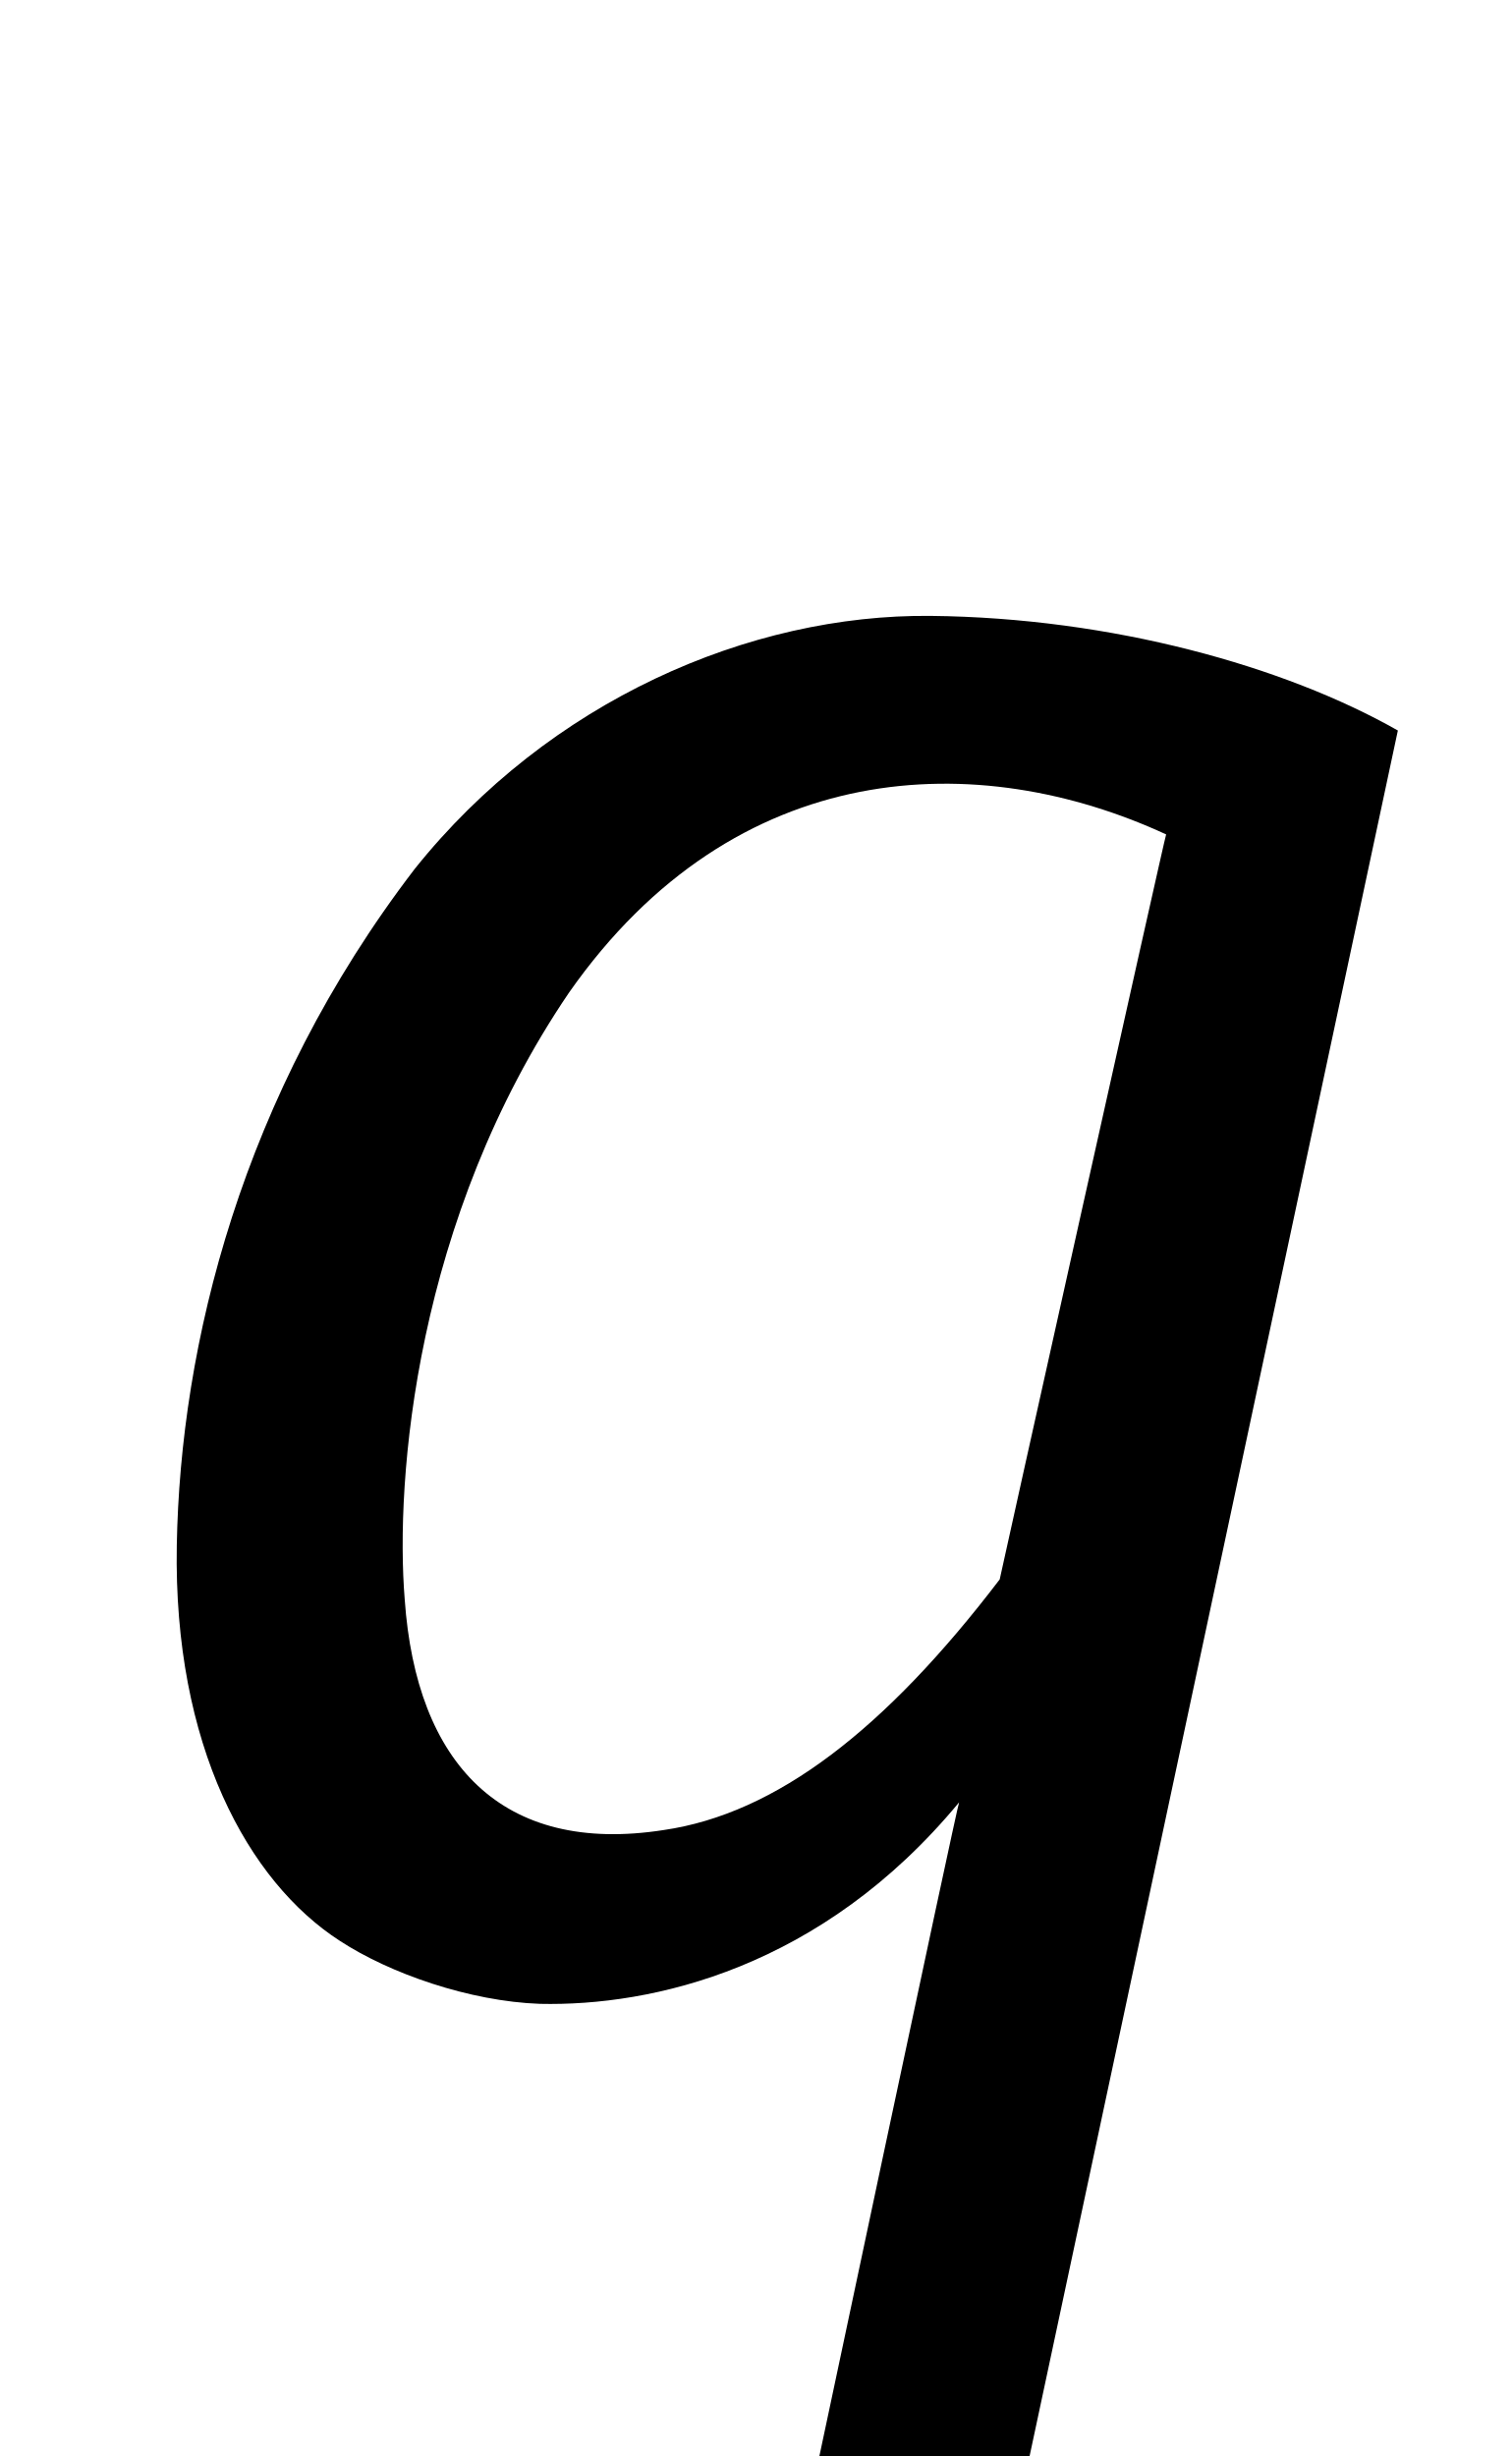
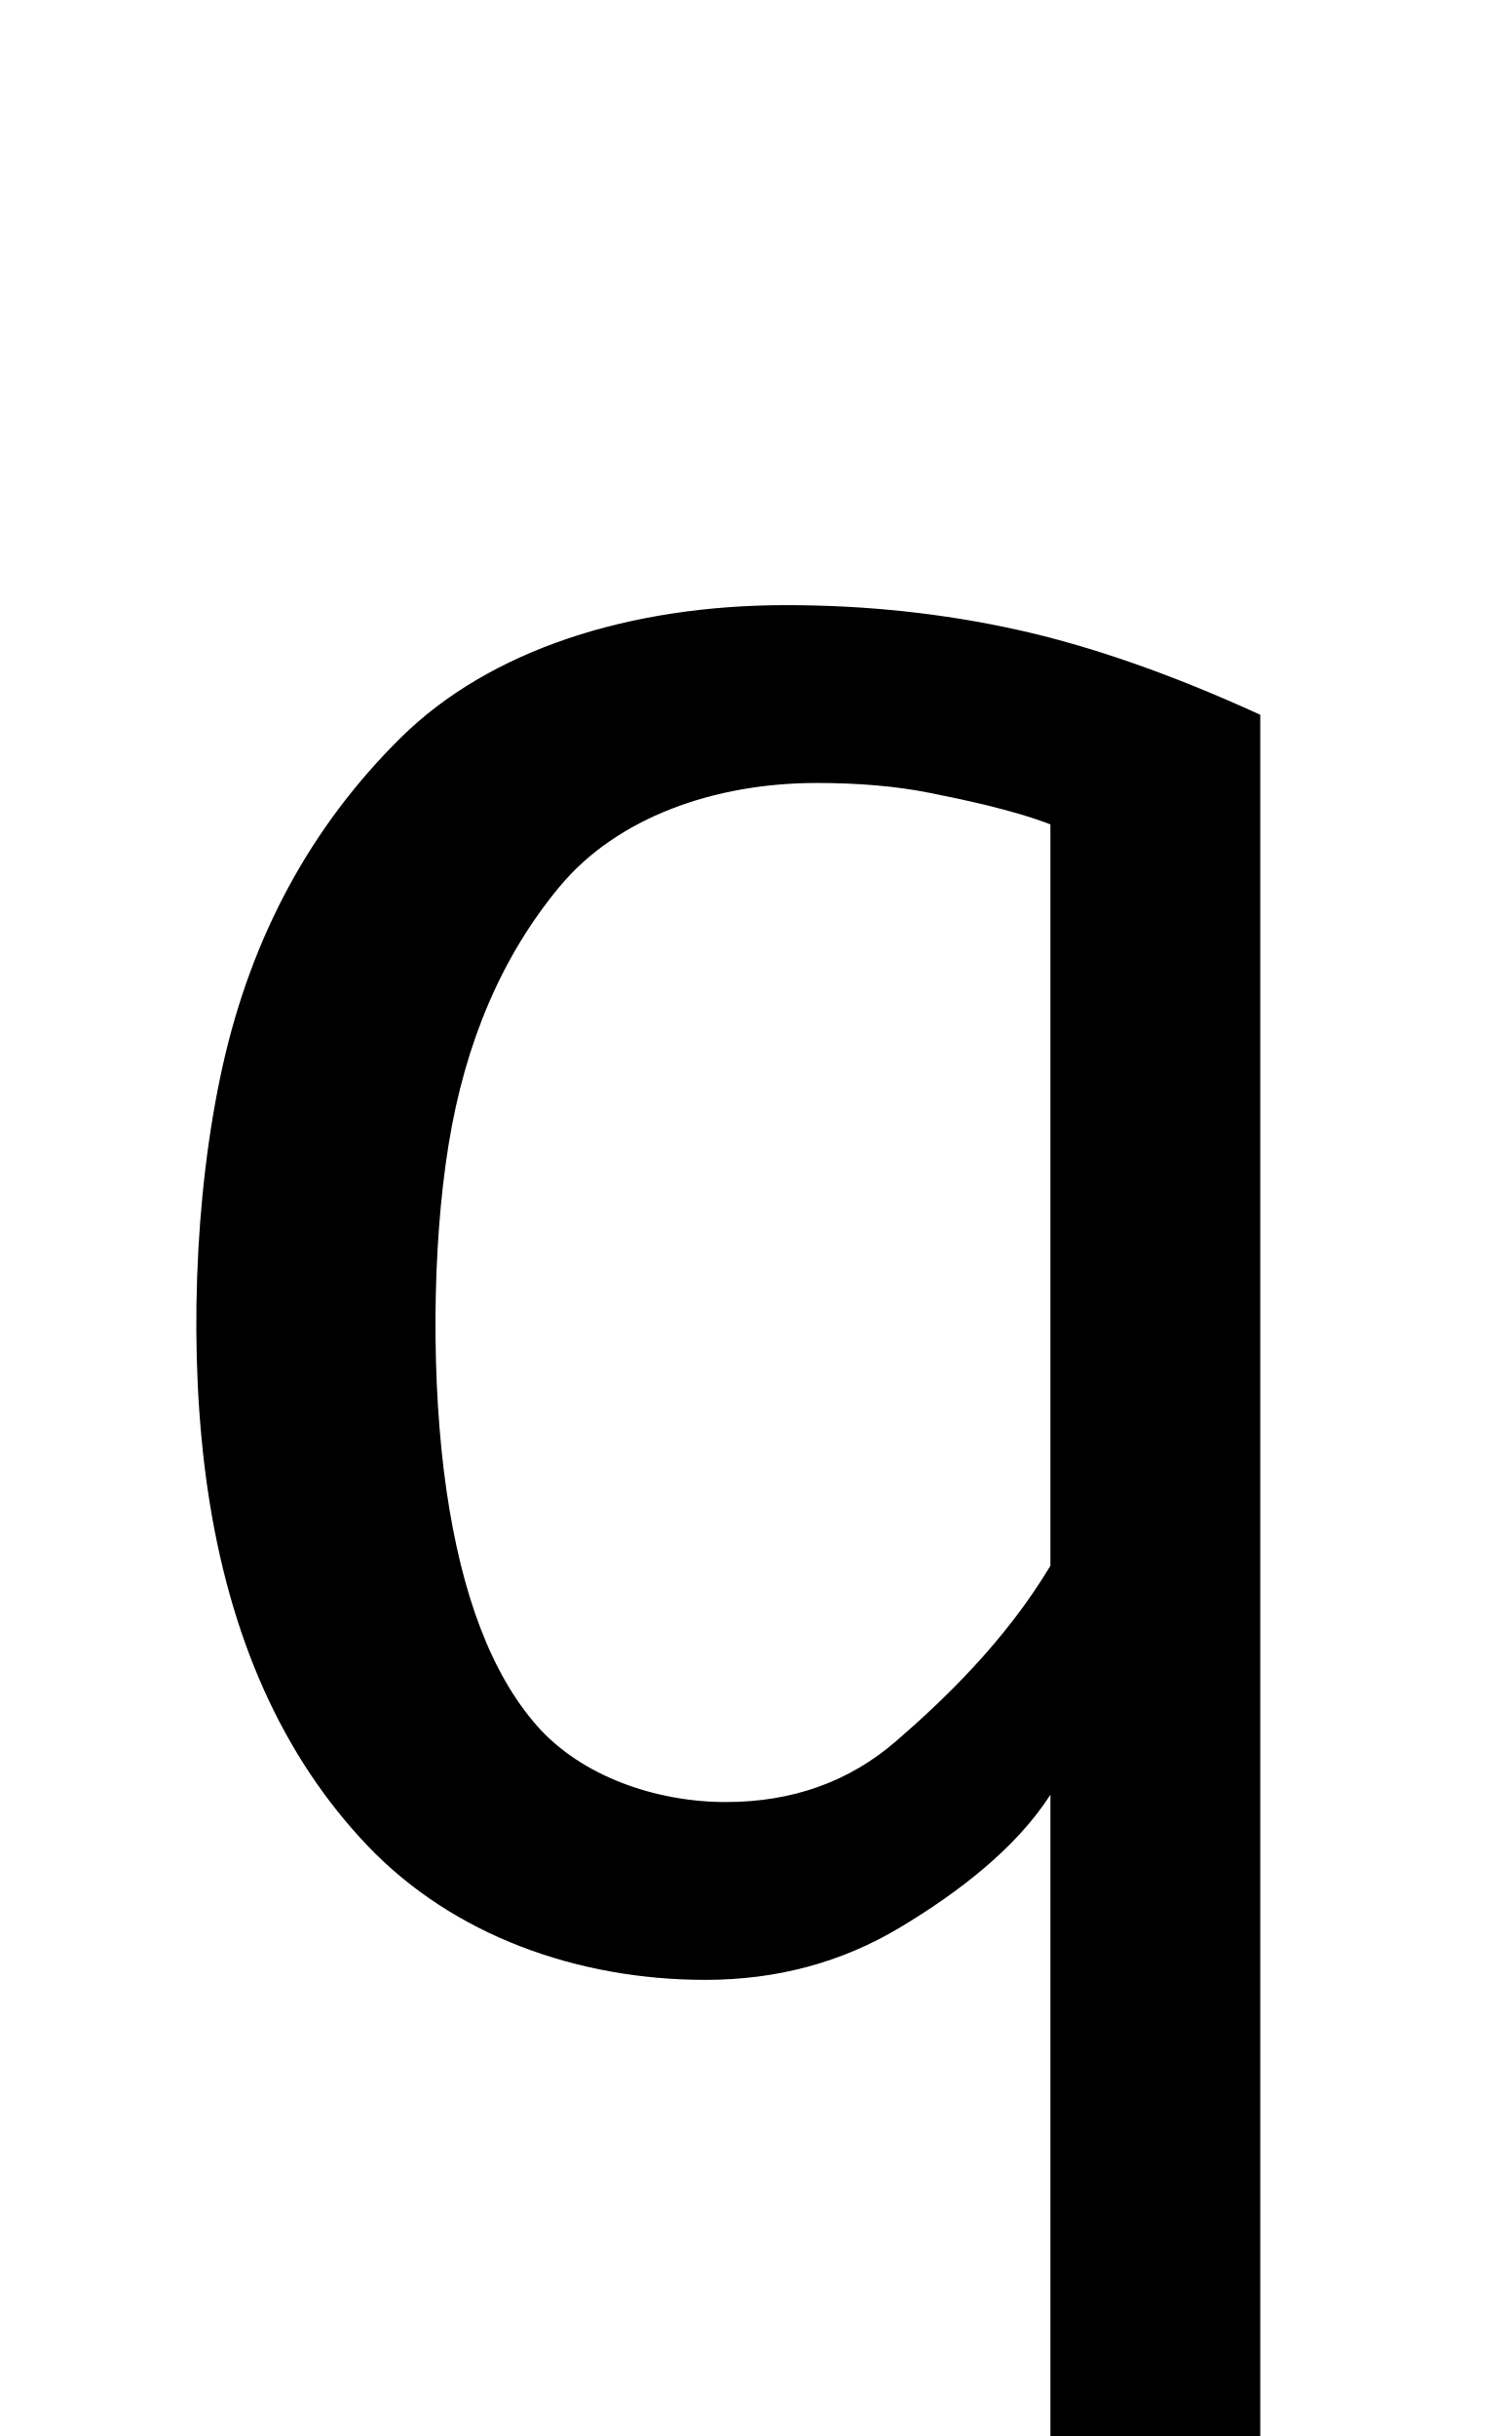
- <svg xmlns="http://www.w3.org/2000/svg" viewBox="0 0 1200 1950">
-   <path d="M 1109.80,580.00            C 1109.80,580.00 812.53,1973.00 812.53,1973.00              812.53,1973.00 641.00,1995.00 641.00,1995.00              641.00,1995.00 760.47,1431.00 761.47,1431.00              652.32,1563.00 517.60,1593.00 428.65,1591.00              372.70,1589.00 309.44,1566.88 269.85,1541.00              196.97,1494.00 137.56,1385.67 140.35,1227.00              143.14,1068.33 191.37,870.00 329.17,690.00              435.86,556.50 595.01,487.50 738.98,489.00              882.94,490.50 1020.02,529.00 1109.80,580.00 Z            M 925.83,662.50            C 777.47,594.00 584.35,599.00 451.83,788.00              329.53,968.00 313.59,1175.00 321.32,1270.00              330.48,1400.30 398.47,1473.00 526.95,1453.00              616.26,1440.00 702.73,1373.30 793.70,1254.00              793.73,1253.00 925.34,662.00 925.83,662.50 Z" />
+ <svg xmlns="http://www.w3.org/2000/svg" version="1.1" viewBox="-10 0 1210 1950">
+   <path d="m 831,1436.668 c -27.58,42.9 -73.804,78.325 -120.451,106.275 -46.647,27.95 -98.571,41.925 -155.771,41.925 -102.7,0 -202.159,-35.75 -270.375,-107.25 -68.217,-71.5 -110.996,-167.05 -128.337,-286.65 -15.079,-104 -10.984,-234 12.287,-338 23.271,-104 70.72,-191.425 142.347,-262.275 71.627,-70.85 183.841,-106.275 308.641,-106.275 63.7,0 125.092,6.5 184.177,19.5 59.085,13 124.471,35.75 195.483,68.25 V 1961.268 l -168,23.4 z m -123.556,-42.9 c 37.538,-32.5 86.915,-79.3 123.556,-140.4 V 659.918 c -30.296,-11.7 -71.161,-20.15 -97.265,-25.35 -26.104,-5.2 -56.056,-7.8 -89.856,-7.8 -81.9,0 -159.82,27.625 -205.759,82.875 -45.939,55.25 -75.599,124.15 -88.98,206.7 -13.381,82.55 -13.945,192.075 -1.693,276.575 12.252,84.5 36.297,147.225 72.134,188.175 35.837,40.95 95.706,61.425 151.606,61.425 53.3,0 98.719,-16.25 136.257,-48.75 z" />
</svg>
